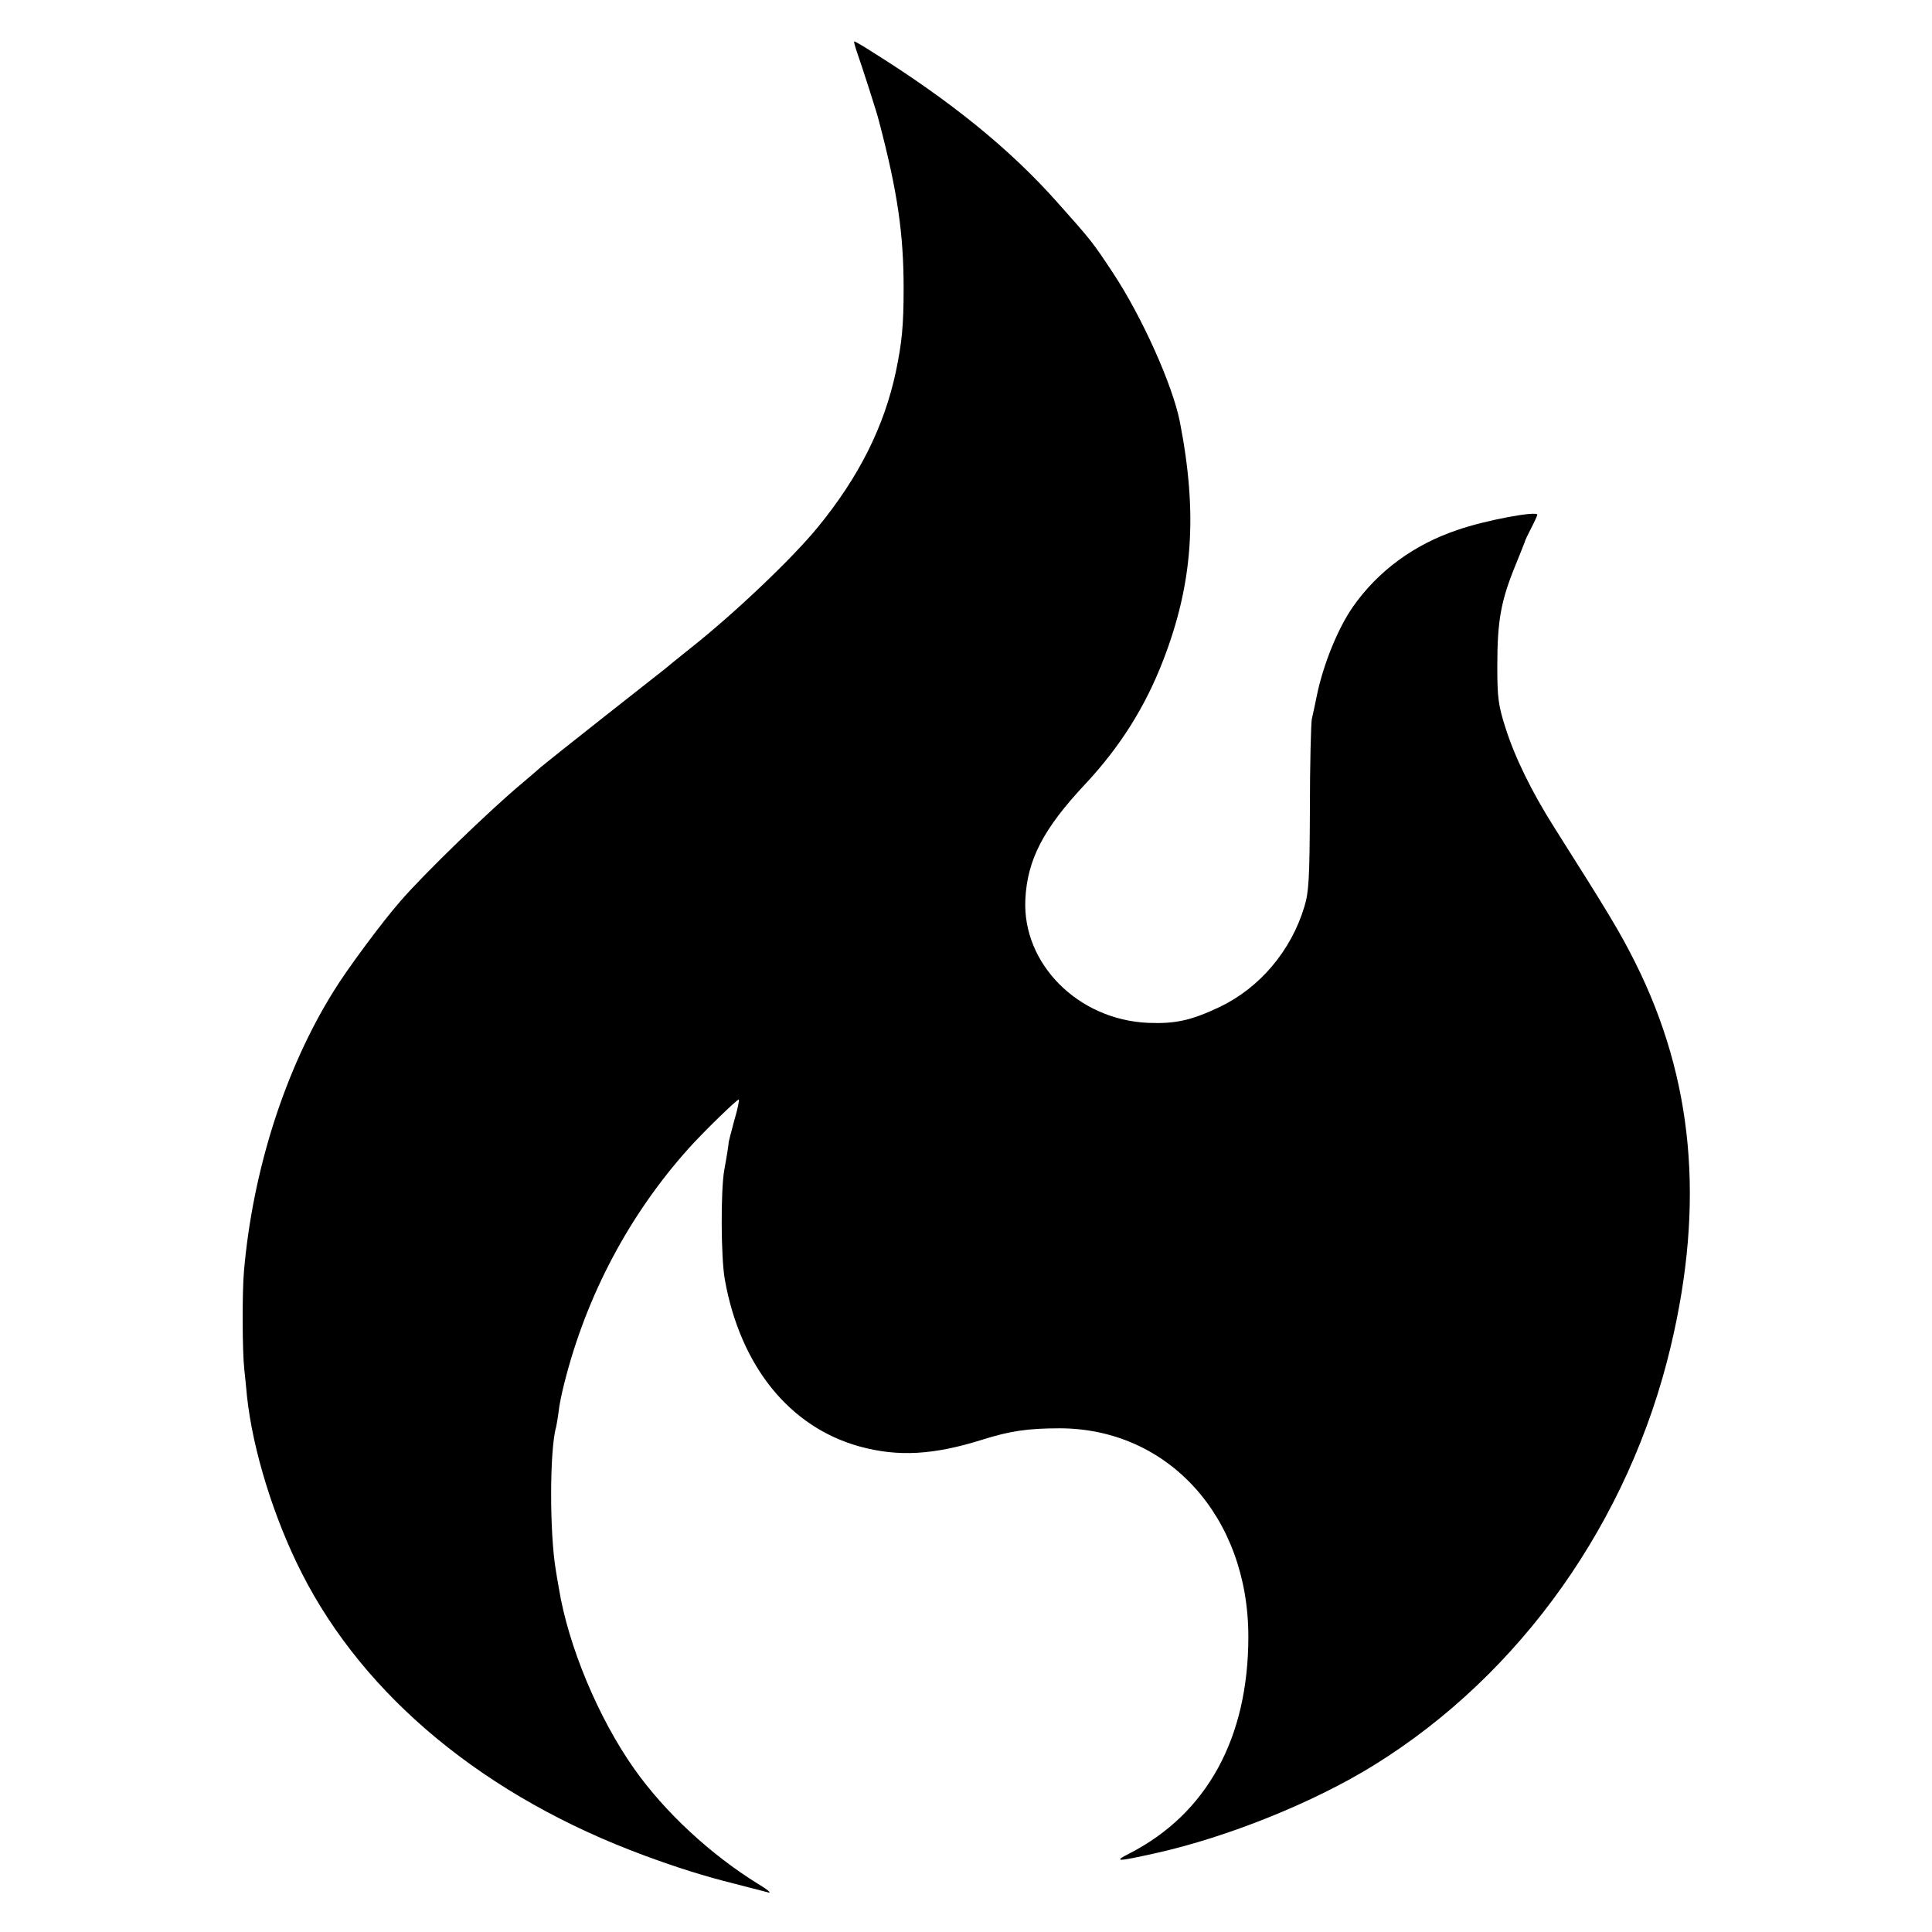
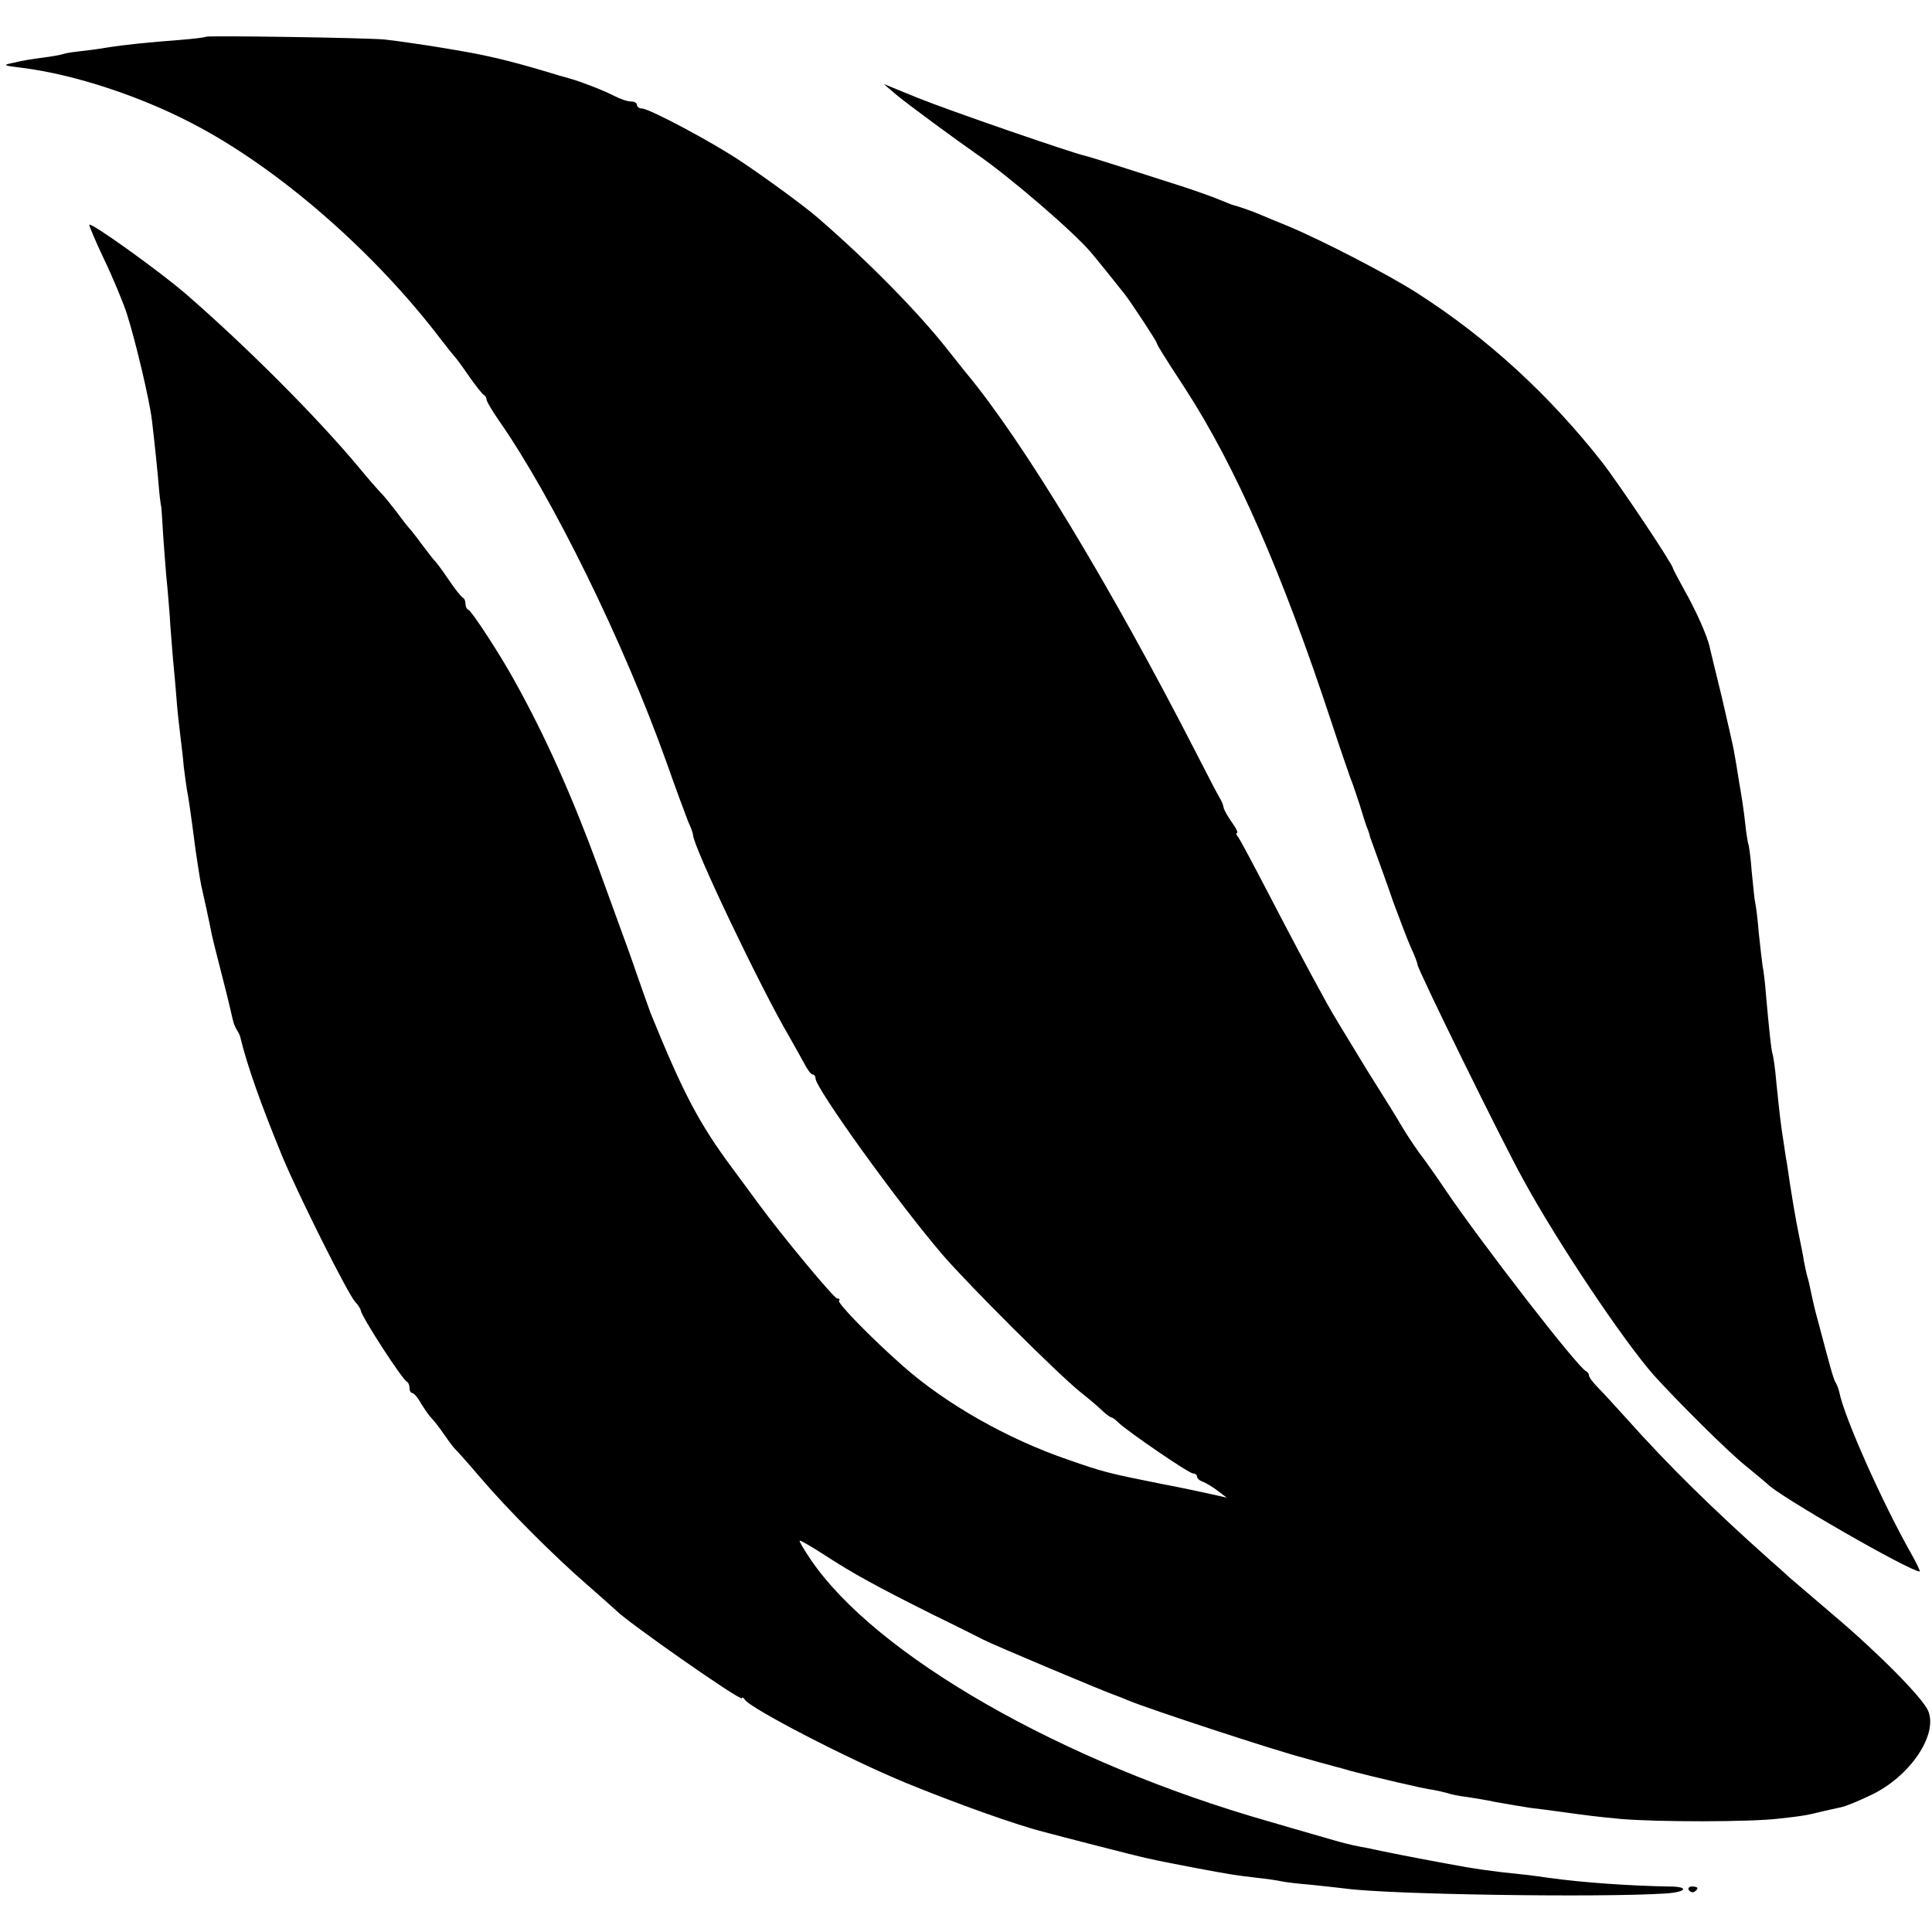
- <svg xmlns="http://www.w3.org/2000/svg" version="1.0" width="700pt" height="700pt" viewBox="0 0 700 700" preserveAspectRatio="xMidYMid meet">
-   <g transform="translate(0,700) scale(0.1,-0.1)" fill="#000000" stroke="none">
-     <path d="M3106 6808 c15 -42 72 -218 79 -248 67 -255 89 -407 89 -605 0 -133 -6 -196 -28 -301 -42 -198 -133 -381 -282 -563 -91 -112 -302 -313 -464 -441 -36 -29 -74 -59 -85 -69 -11 -9 -117 -92 -235 -185 -118 -93 -217 -172 -220 -175 -3 -3 -32 -28 -65 -56 -116 -96 -362 -334 -445 -431 -65 -74 -194 -248 -241 -325 -176 -282 -293 -648 -325 -1014 -7 -77 -6 -294 1 -355 3 -30 8 -75 10 -100 21 -195 97 -440 198 -639 229 -451 668 -812 1242 -1024 119 -44 218 -75 326 -102 57 -15 113 -29 124 -32 11 -2 -6 12 -38 31 -173 107 -338 260 -449 417 -130 184 -239 445 -273 654 -4 22 -9 51 -11 65 -23 133 -23 438 1 520 2 8 6 33 9 55 2 23 12 70 21 105 80 317 235 609 450 849 52 58 178 181 182 177 2 -2 -5 -37 -17 -77 -11 -41 -20 -76 -20 -79 0 -6 -6 -46 -16 -100 -13 -76 -12 -316 2 -395 56 -315 235 -536 489 -606 139 -38 267 -31 445 25 98 31 164 41 280 41 393 -1 683 -321 683 -755 0 -367 -150 -641 -430 -785 -61 -31 -48 -31 96 1 259 58 571 183 790 319 531 329 925 884 1075 1519 123 519 81 967 -128 1386 -57 114 -96 178 -294 491 -83 131 -144 256 -178 364 -25 79 -29 106 -29 220 0 168 13 238 67 370 16 39 30 75 32 80 1 6 12 29 24 52 12 23 22 45 22 48 0 15 -189 -20 -289 -55 -158 -53 -288 -149 -378 -277 -55 -78 -109 -211 -132 -324 -6 -30 -14 -67 -18 -84 -3 -16 -7 -163 -7 -325 -1 -255 -4 -303 -20 -355 -48 -160 -162 -294 -306 -363 -103 -49 -161 -62 -260 -58 -254 11 -456 214 -445 447 7 144 65 256 217 418 127 136 218 281 283 450 107 277 125 529 60 862 -26 133 -137 381 -243 541 -74 112 -79 118 -203 257 -170 191 -384 365 -672 545 -31 20 -59 36 -62 36 -2 0 3 -19 11 -42z" />
+ <svg xmlns="http://www.w3.org/2000/svg" version="1.0" width="552pt" height="552pt" viewBox="0 0 552 552" preserveAspectRatio="xMidYMid meet">
+   <g transform="translate(0,552) scale(0.1,-0.1)" fill="#000000" stroke="none">
+     <path d="M588 5415 c-2 -2 -35 -6 -73 -9 -92 -7 -161 -14 -210 -22 -22 -4 -55 -8 -73 -10 -18 -2 -41 -5 -50 -8 -9 -3 -37 -8 -62 -11 -25 -3 -61 -9 -80 -14 -34 -7 -33 -8 25 -15 148 -19 334 -80 485 -159 245 -127 519 -366 710 -617 19 -25 37 -47 40 -50 3 -3 21 -27 40 -55 19 -27 38 -51 42 -53 4 -2 8 -8 8 -13 0 -5 15 -31 33 -57 155 -221 359 -637 482 -982 26 -74 54 -149 61 -167 8 -17 14 -34 14 -38 0 -33 195 -441 274 -575 14 -25 34 -60 43 -77 9 -18 20 -33 25 -33 4 0 8 -5 8 -11 0 -28 236 -356 363 -504 76 -88 326 -337 391 -390 28 -22 58 -48 68 -58 10 -9 21 -17 24 -17 3 0 12 -7 20 -15 26 -25 201 -145 213 -145 6 0 11 -4 11 -9 0 -5 8 -12 18 -15 9 -4 28 -15 42 -26 l25 -19 -40 9 c-22 5 -87 19 -145 30 -155 31 -167 34 -270 70 -172 59 -348 159 -470 267 -93 82 -189 181 -183 187 4 3 1 6 -5 6 -9 0 -160 182 -225 271 -9 13 -43 58 -73 99 -96 129 -141 214 -235 445 -4 11 -22 61 -39 110 -17 50 -40 113 -50 140 -10 28 -37 102 -60 165 -76 207 -152 377 -240 535 -41 75 -122 199 -132 203 -5 2 -8 10 -8 17 0 7 -3 15 -7 17 -5 2 -24 26 -42 53 -19 28 -37 52 -41 55 -3 3 -18 23 -35 45 -16 22 -32 42 -35 45 -3 3 -19 23 -35 45 -17 22 -37 47 -45 55 -8 8 -38 42 -65 75 -122 146 -322 346 -495 496 -73 63 -269 204 -275 197 -1 -1 17 -46 42 -98 25 -52 54 -122 65 -155 25 -78 65 -247 72 -305 7 -58 17 -154 21 -205 2 -22 5 -40 5 -40 1 0 3 -29 5 -65 2 -36 7 -96 10 -135 4 -38 8 -90 10 -115 1 -25 6 -79 9 -120 4 -41 9 -97 11 -125 2 -27 7 -70 10 -95 3 -25 8 -65 10 -90 3 -25 7 -54 9 -66 4 -18 13 -82 21 -144 2 -20 18 -124 20 -130 3 -12 26 -117 29 -135 2 -11 16 -67 31 -125 15 -58 28 -113 30 -123 2 -9 7 -23 12 -30 4 -6 9 -16 10 -22 19 -79 59 -192 120 -340 49 -117 186 -390 208 -415 8 -8 15 -19 16 -25 4 -20 119 -198 132 -203 4 -2 7 -10 7 -18 0 -8 4 -14 8 -14 4 0 16 -13 25 -30 10 -16 23 -35 30 -42 7 -7 24 -29 37 -48 13 -19 27 -37 30 -40 4 -3 36 -39 71 -80 80 -94 212 -226 309 -310 41 -36 77 -68 80 -71 29 -31 360 -263 360 -251 0 4 4 2 8 -4 15 -25 298 -171 458 -237 141 -58 319 -122 400 -142 10 -3 80 -21 154 -40 144 -37 141 -36 270 -61 107 -20 113 -21 180 -29 30 -3 62 -8 70 -10 8 -2 47 -7 85 -10 39 -4 84 -9 100 -11 125 -17 726 -26 913 -14 62 4 70 20 10 20 -111 2 -245 11 -345 25 -21 3 -56 8 -78 10 -79 8 -131 15 -215 31 -77 14 -188 36 -200 39 -3 1 -23 5 -45 9 -22 4 -53 12 -70 17 -16 5 -102 29 -190 55 -589 168 -1124 474 -1310 750 -18 27 -32 50 -30 52 1 2 34 -17 71 -41 83 -54 151 -91 309 -170 66 -32 131 -65 145 -72 24 -13 352 -151 380 -160 3 -1 19 -7 35 -14 61 -25 413 -141 505 -165 52 -15 111 -30 130 -36 56 -15 213 -52 235 -54 11 -2 29 -6 40 -9 11 -4 36 -9 55 -11 19 -3 58 -9 85 -15 28 -5 70 -12 95 -16 25 -3 63 -8 85 -11 87 -12 103 -14 175 -21 105 -9 372 -9 453 1 66 7 82 10 130 22 12 3 32 7 45 10 13 2 52 18 87 35 111 52 193 172 164 241 -15 36 -141 164 -270 273 -52 44 -107 92 -124 106 -16 15 -42 38 -56 50 -166 148 -292 272 -410 404 -30 33 -66 73 -81 88 -16 16 -28 32 -28 37 0 5 -4 10 -8 12 -22 8 -299 366 -402 518 -30 45 -60 86 -65 93 -11 13 -44 62 -60 89 -5 10 -51 84 -102 165 -50 82 -100 164 -110 183 -58 105 -108 200 -173 325 -40 77 -77 146 -82 153 -6 6 -7 12 -4 12 4 0 -2 14 -14 30 -12 17 -23 36 -24 43 -1 7 -6 19 -11 27 -5 8 -36 67 -68 130 -245 478 -496 892 -657 1085 -14 17 -38 48 -55 69 -81 103 -227 252 -371 376 -32 28 -145 111 -214 157 -81 55 -265 153 -286 153 -8 0 -14 5 -14 10 0 6 -8 10 -17 10 -10 0 -31 7 -48 16 -29 15 -93 40 -125 49 -8 2 -46 13 -85 25 -88 26 -156 42 -226 54 -19 3 -45 8 -59 10 -43 7 -123 19 -160 23 -46 5 -507 12 -512 8z" />
+     <path d="M2560 5250 c32 -27 178 -134 230 -170 88 -60 274 -219 326 -280 13 -15 76 -93 97 -120 19 -24 91 -134 92 -140 1 -6 19 -35 81 -130 144 -222 277 -525 419 -956 25 -76 50 -148 54 -159 5 -11 16 -45 26 -75 9 -30 19 -62 23 -70 3 -8 6 -17 6 -20 1 -3 9 -25 18 -50 9 -25 31 -85 48 -135 18 -49 41 -109 51 -132 11 -23 19 -45 19 -49 0 -13 242 -506 302 -614 98 -180 286 -460 373 -559 67 -74 213 -220 265 -261 30 -25 57 -47 60 -50 28 -32 407 -250 435 -250 2 0 -9 24 -25 52 -82 145 -191 389 -205 461 -2 9 -7 22 -11 28 -6 10 -16 47 -49 172 -9 32 -16 62 -21 87 -3 14 -7 33 -10 42 -3 10 -7 30 -10 45 -2 16 -9 48 -14 73 -9 43 -23 125 -34 203 -4 20 -8 52 -11 70 -6 37 -10 68 -20 167 -3 36 -8 72 -11 80 -4 15 -10 74 -19 175 -2 27 -6 61 -9 75 -2 14 -7 57 -11 95 -3 39 -8 77 -10 85 -2 8 -6 48 -10 89 -3 41 -8 77 -10 80 -1 3 -6 31 -9 61 -3 30 -11 82 -17 115 -5 33 -12 74 -15 90 -3 17 -19 86 -35 155 -17 69 -32 132 -34 140 -6 31 -40 107 -72 163 -18 33 -33 61 -33 63 0 11 -156 244 -203 304 -150 191 -327 354 -527 482 -82 53 -276 153 -370 192 -25 10 -58 24 -75 31 -25 11 -65 25 -85 30 -3 1 -18 7 -35 14 -16 7 -61 23 -100 36 -146 47 -271 87 -285 90 -37 8 -388 129 -477 165 l-98 40 35 -30z" />
+     <path d="M4825 120 c4 -6 11 -8 16 -5 14 9 11 15 -7 15 -8 0 -12 -5 -9 -10z" />
  </g>
</svg>
